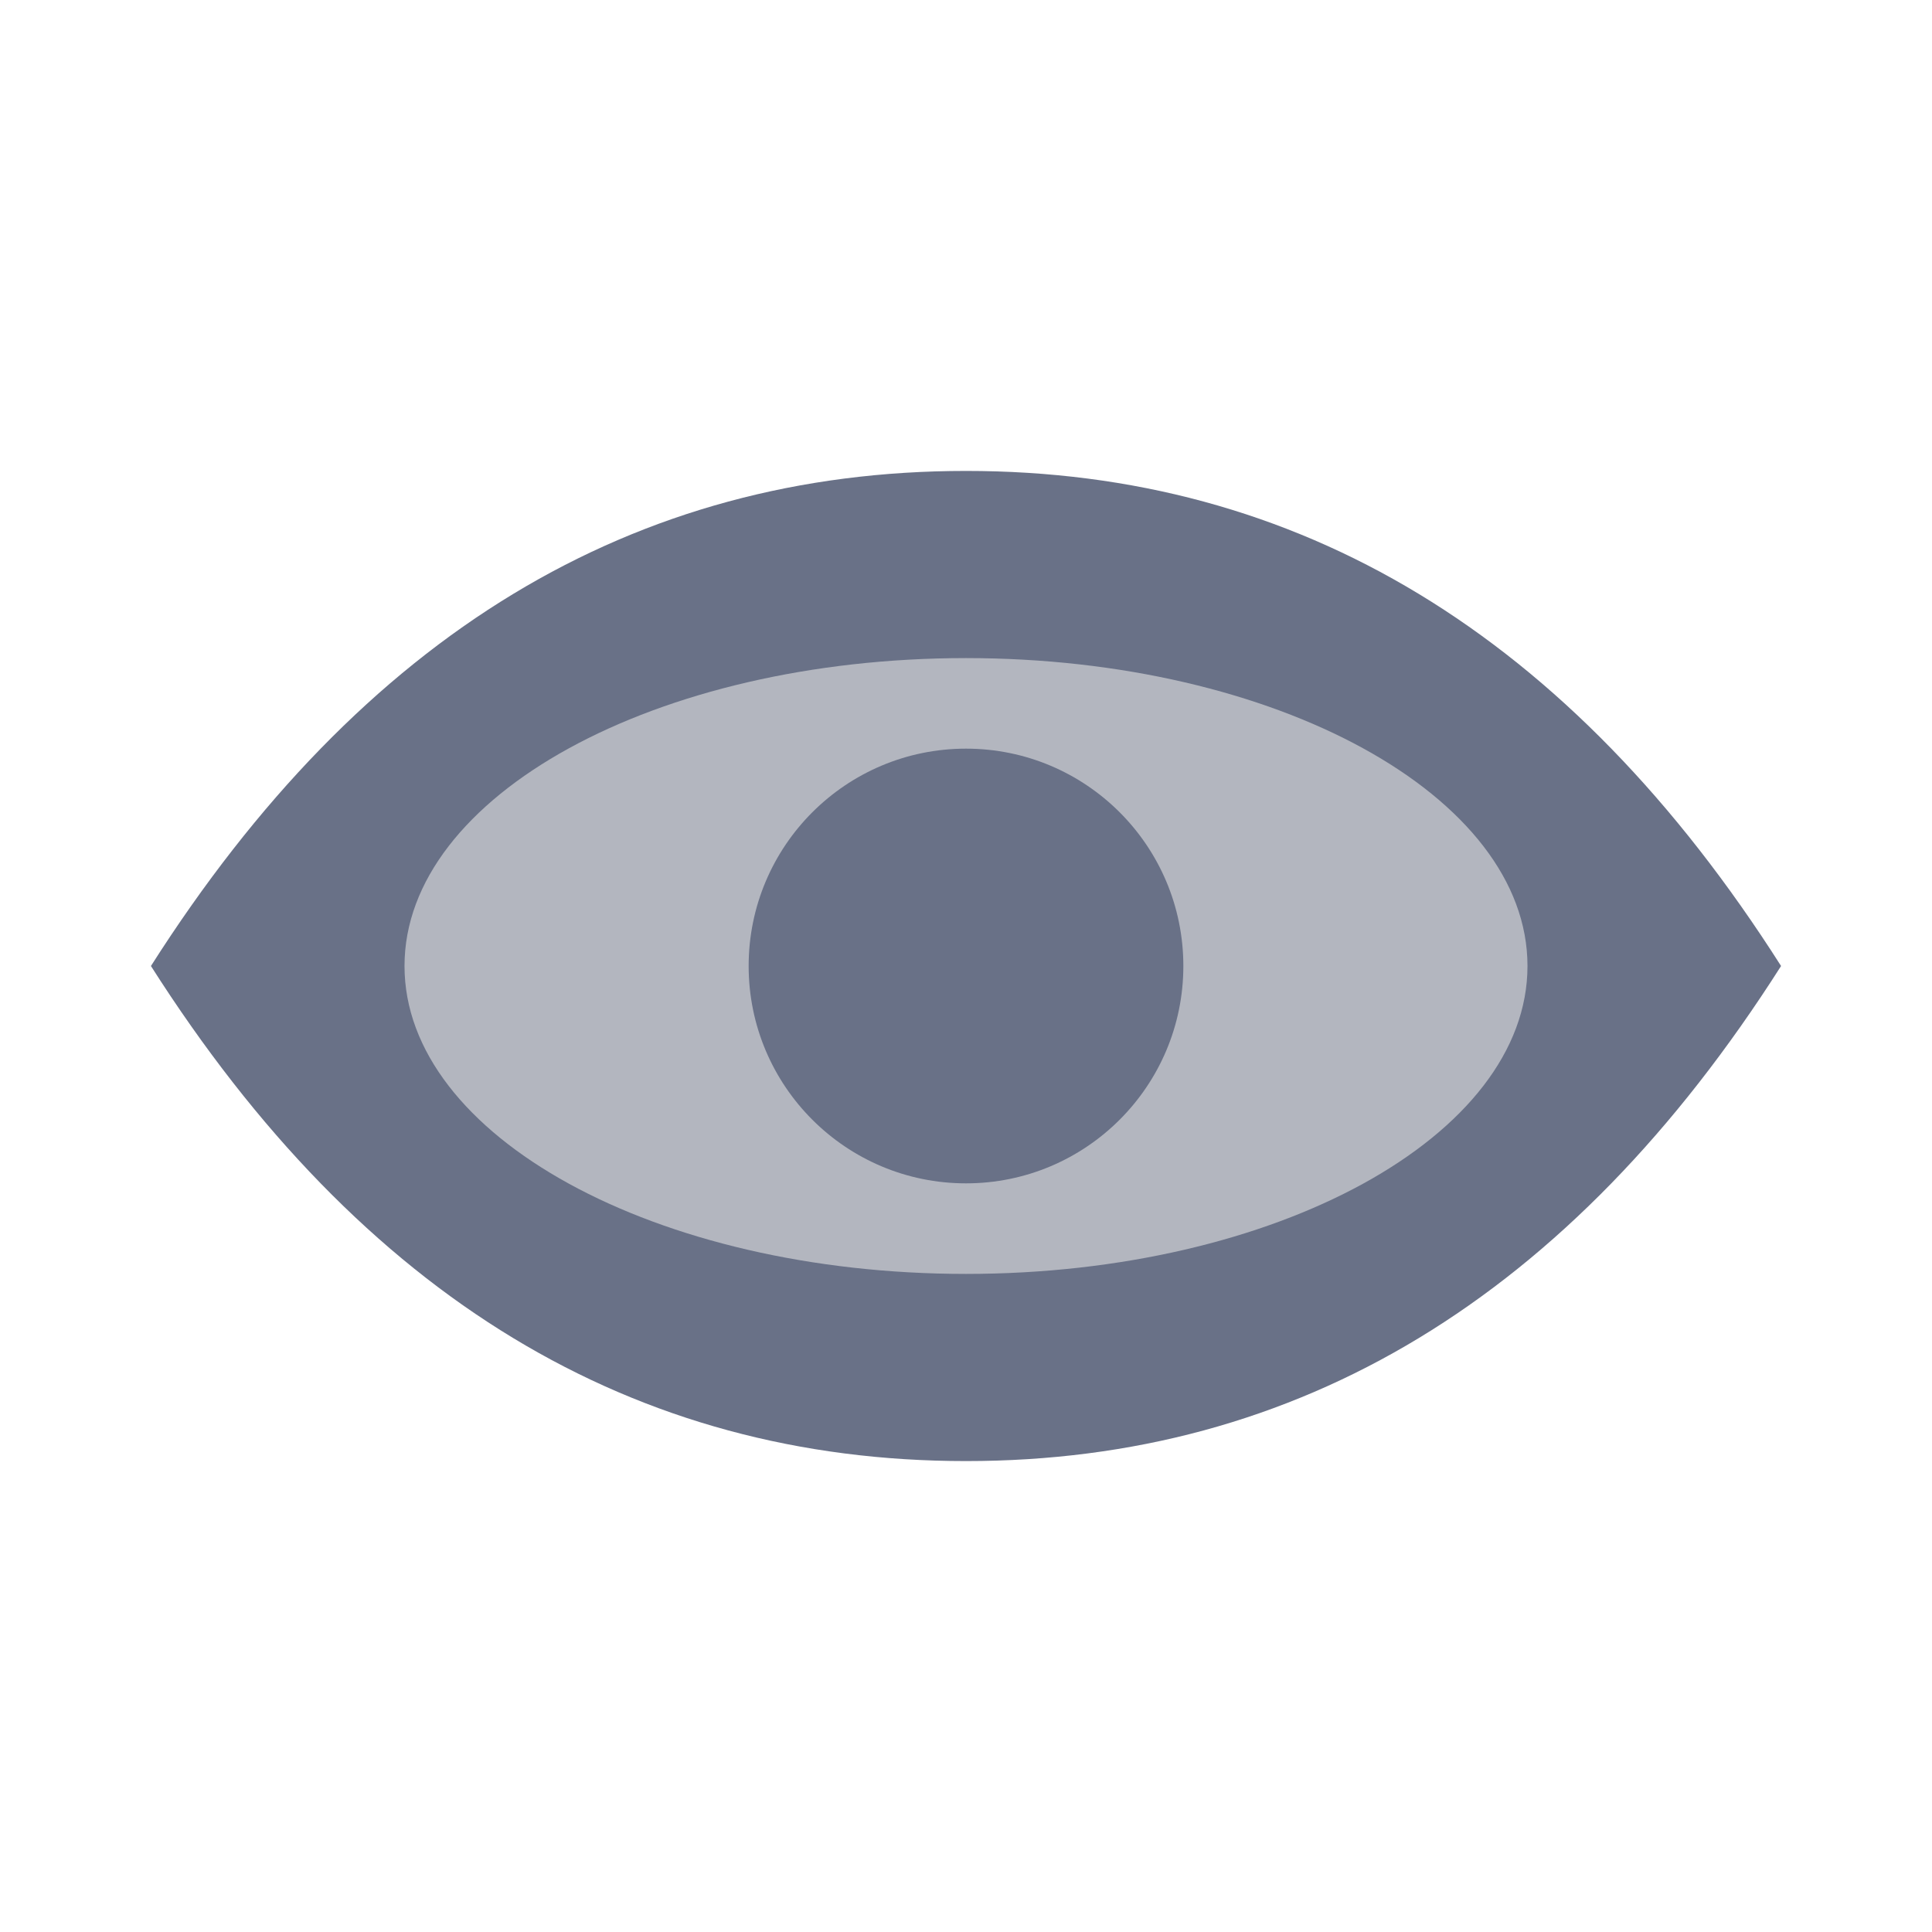
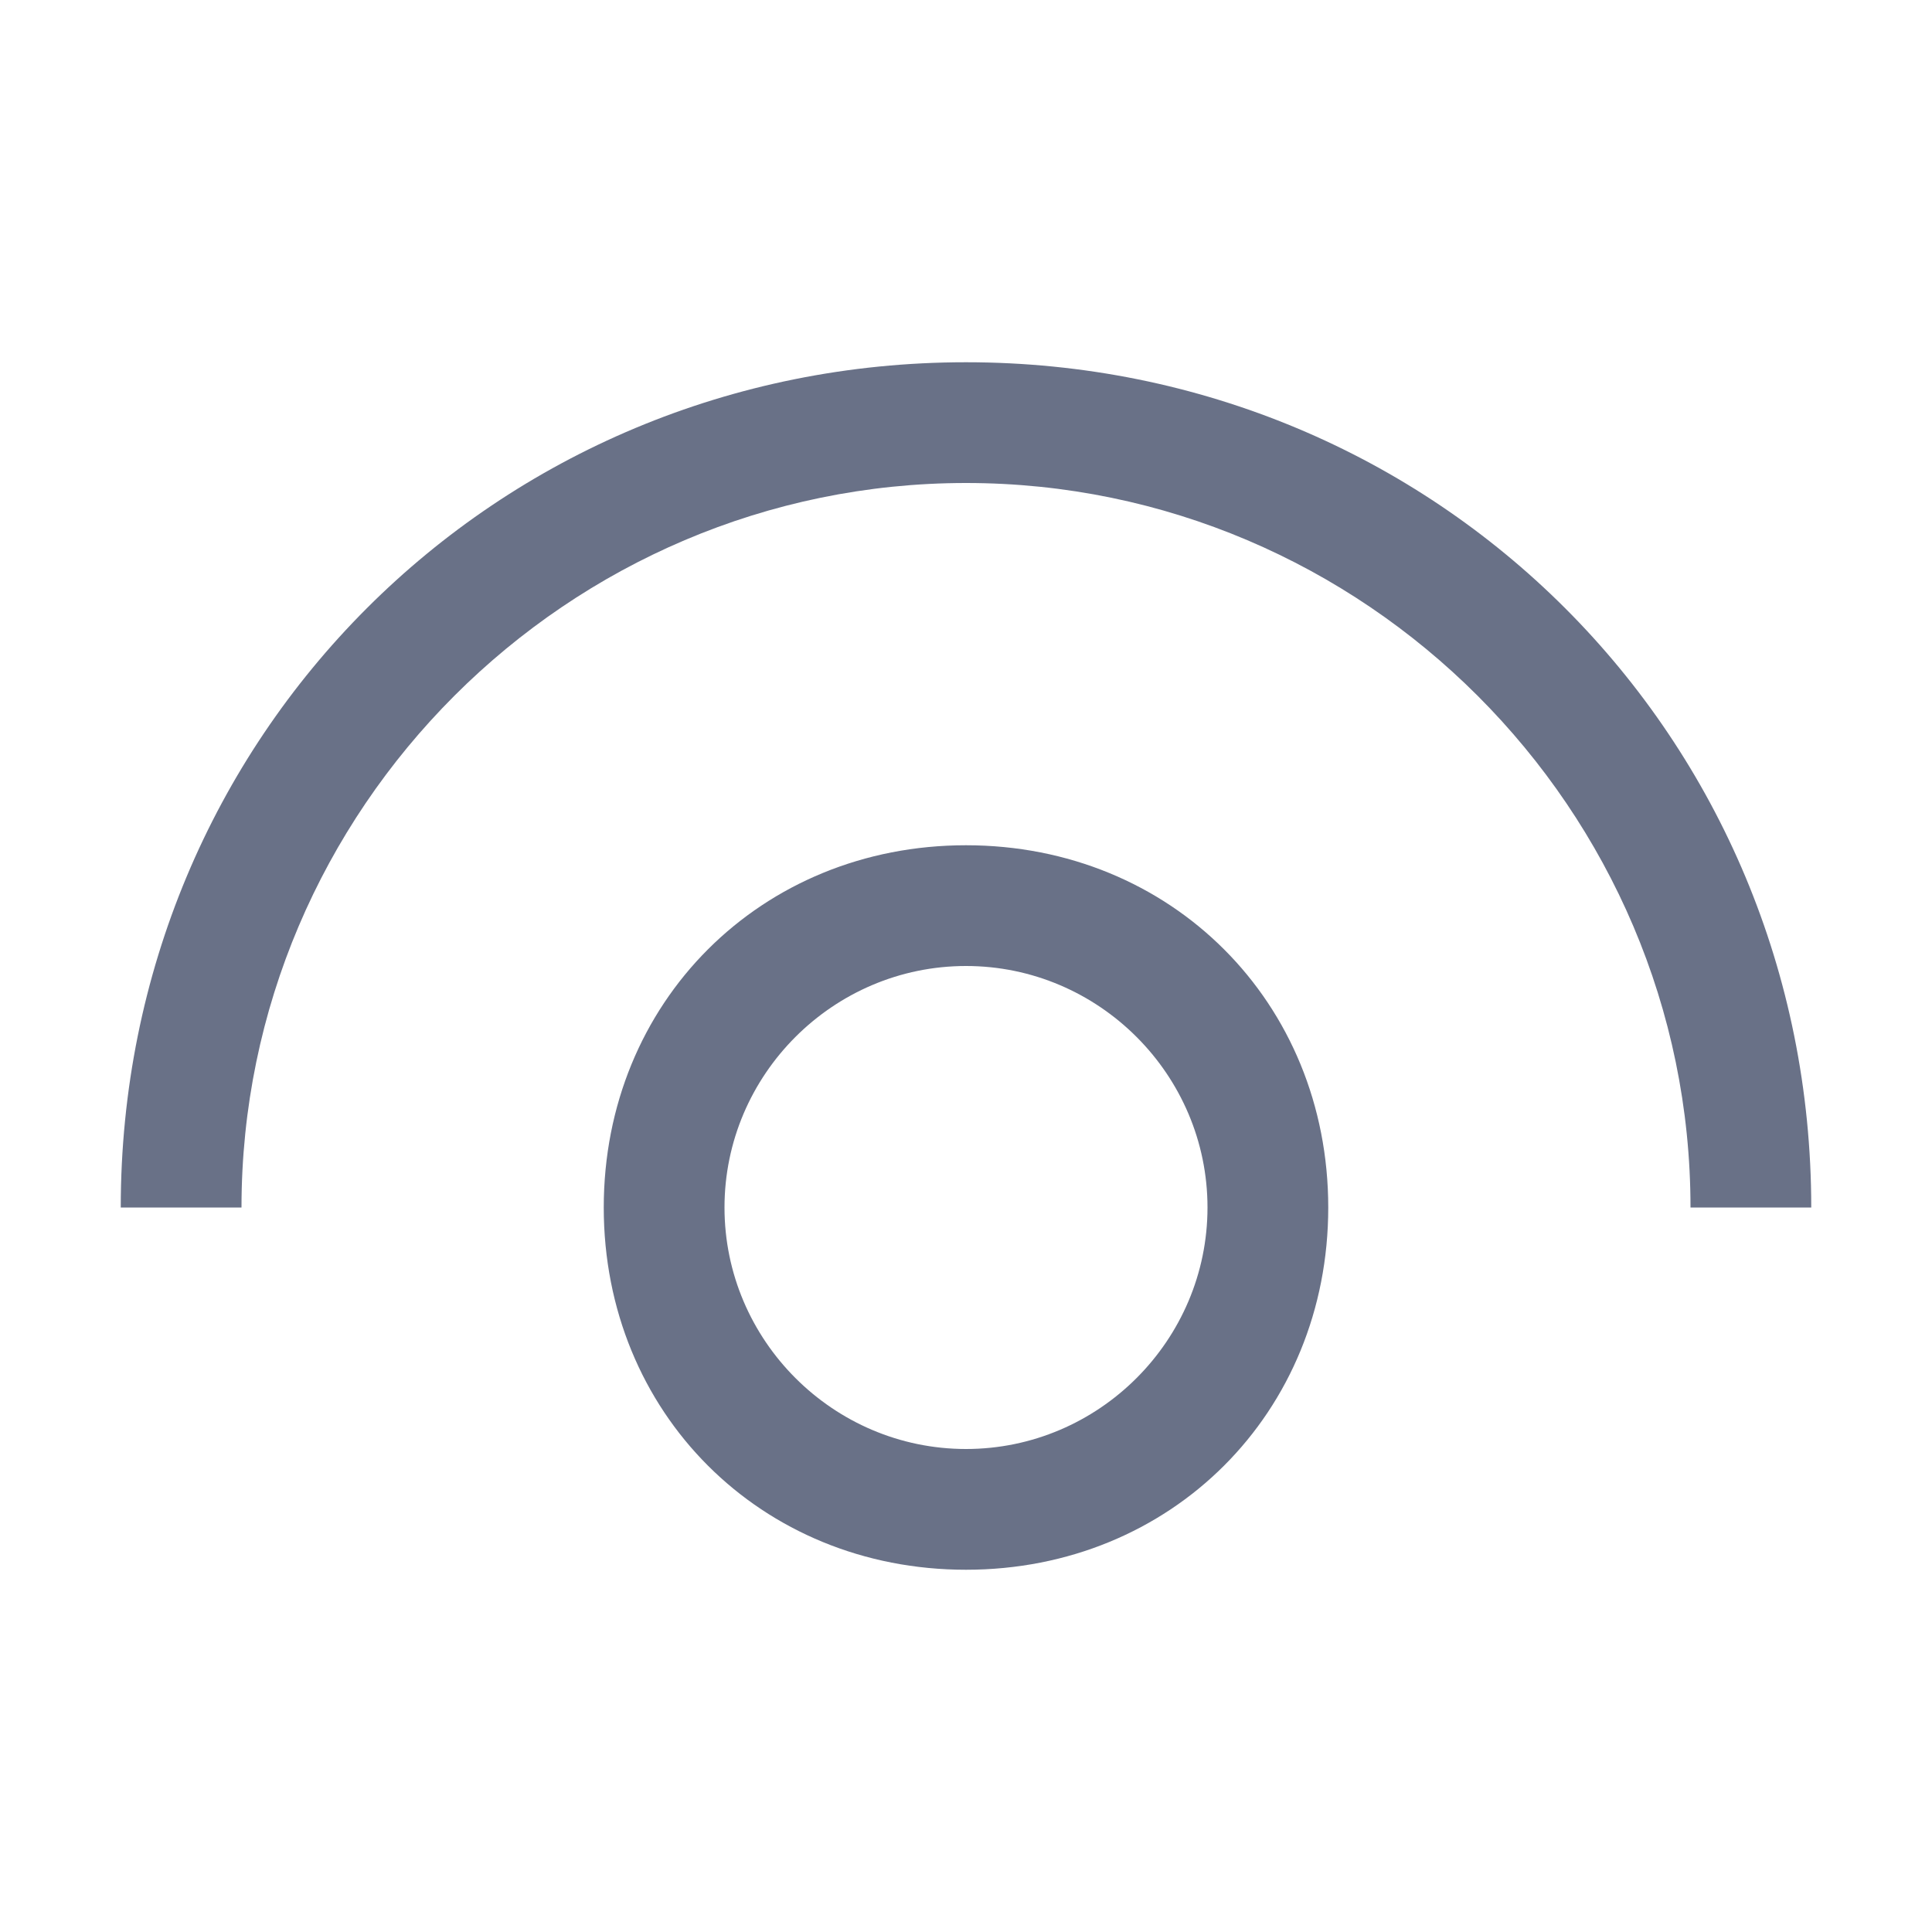
<svg xmlns="http://www.w3.org/2000/svg" width="16" height="16" viewBox="0 0 16 16" fill="none">
-   <path d="M1.25 8C3 5.25 5.25 3.9 8 3.9C10.75 3.9 13 5.25 14.75 8C13 10.75 10.75 12.1 8 12.1C5.25 12.1 3 10.75 1.25 8Z" fill="#697187" />
-   <ellipse cx="8" cy="8" rx="4.65" ry="2.55" fill="#b3b6bf" />
-   <circle cx="8" cy="8" r="1.8" fill="#697187" />
+   <path fill-rule="evenodd" clip-rule="evenodd" d="M1 10C1 6.1 4.1 3 8 3C11.9 3 15 6.1 15 10H14C14 6.7 11.3 4 8 4C4.7 4 2 6.7 2 10H1ZM5 10C5 8.3 6.3 7 8 7C9.7 7 11 8.3 11 10C11 11.7 9.7 13 8 13C6.3 13 5 11.7 5 10ZM6 10C6 11.1 6.9 12 8 12C9.1 12 10 11.1 10 10C10 8.9 9.1 8 8 8C6.9 8 6 8.9 6 10Z" fill="#697187" />
</svg>
